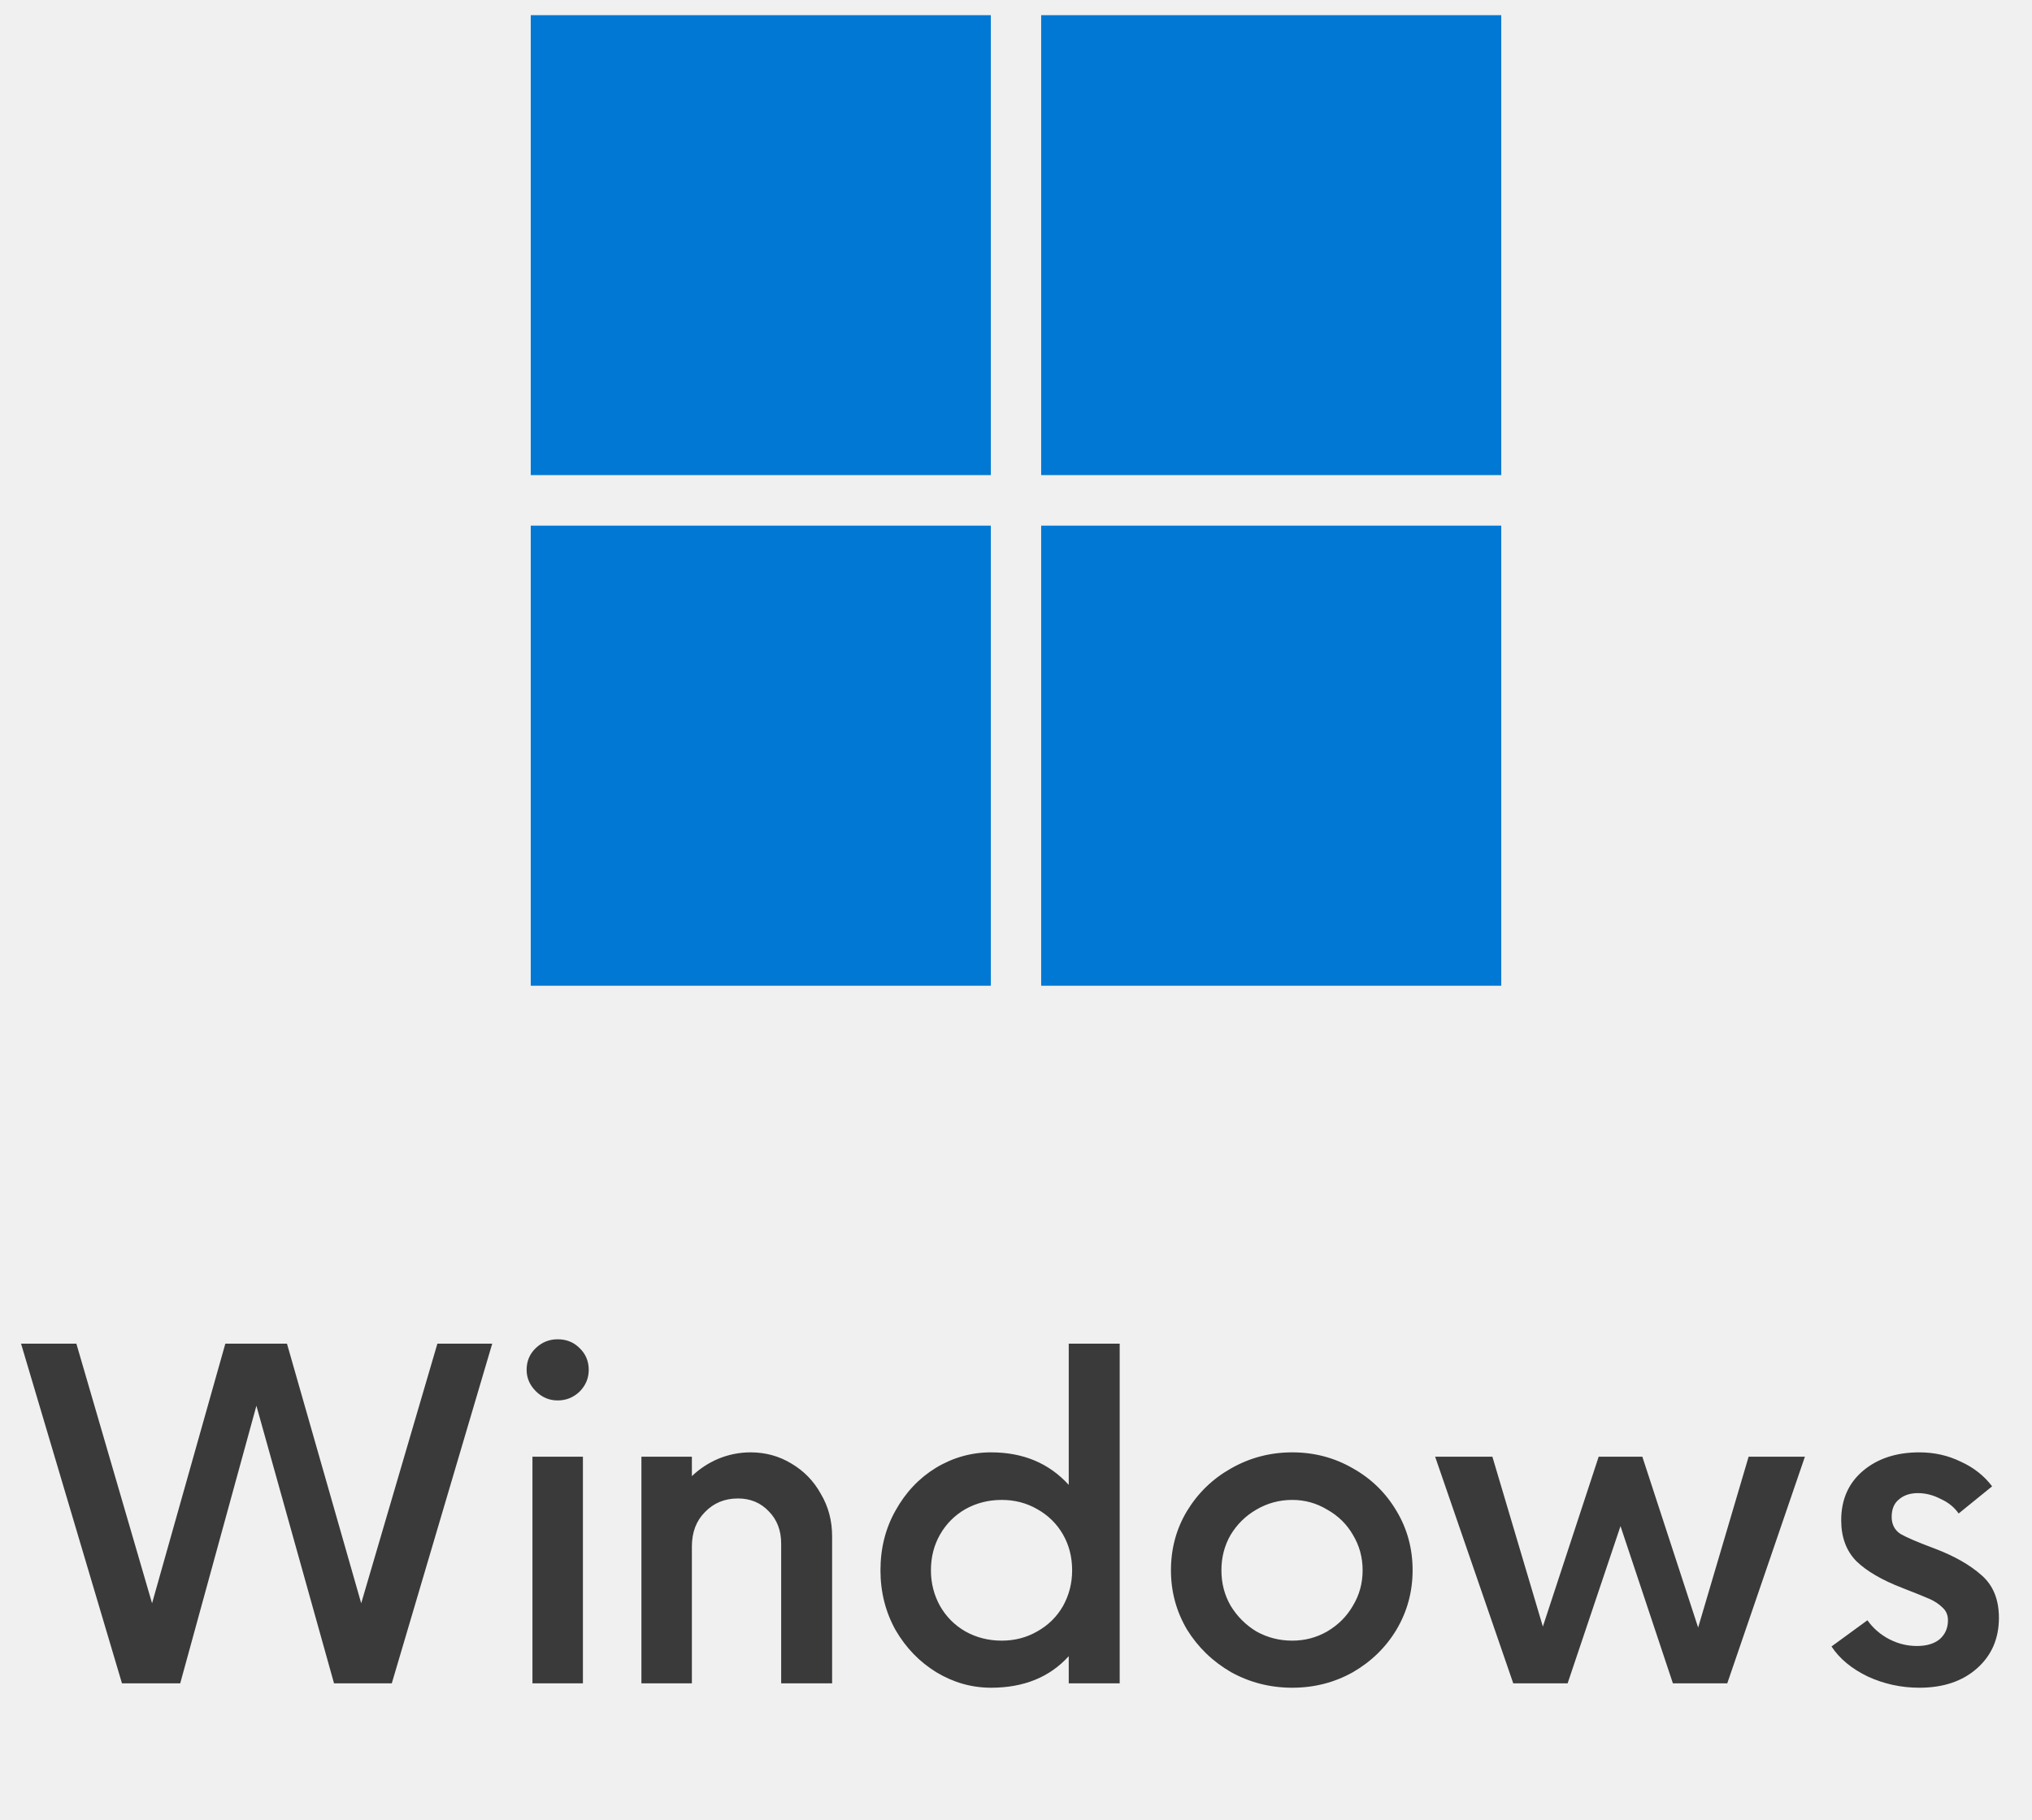
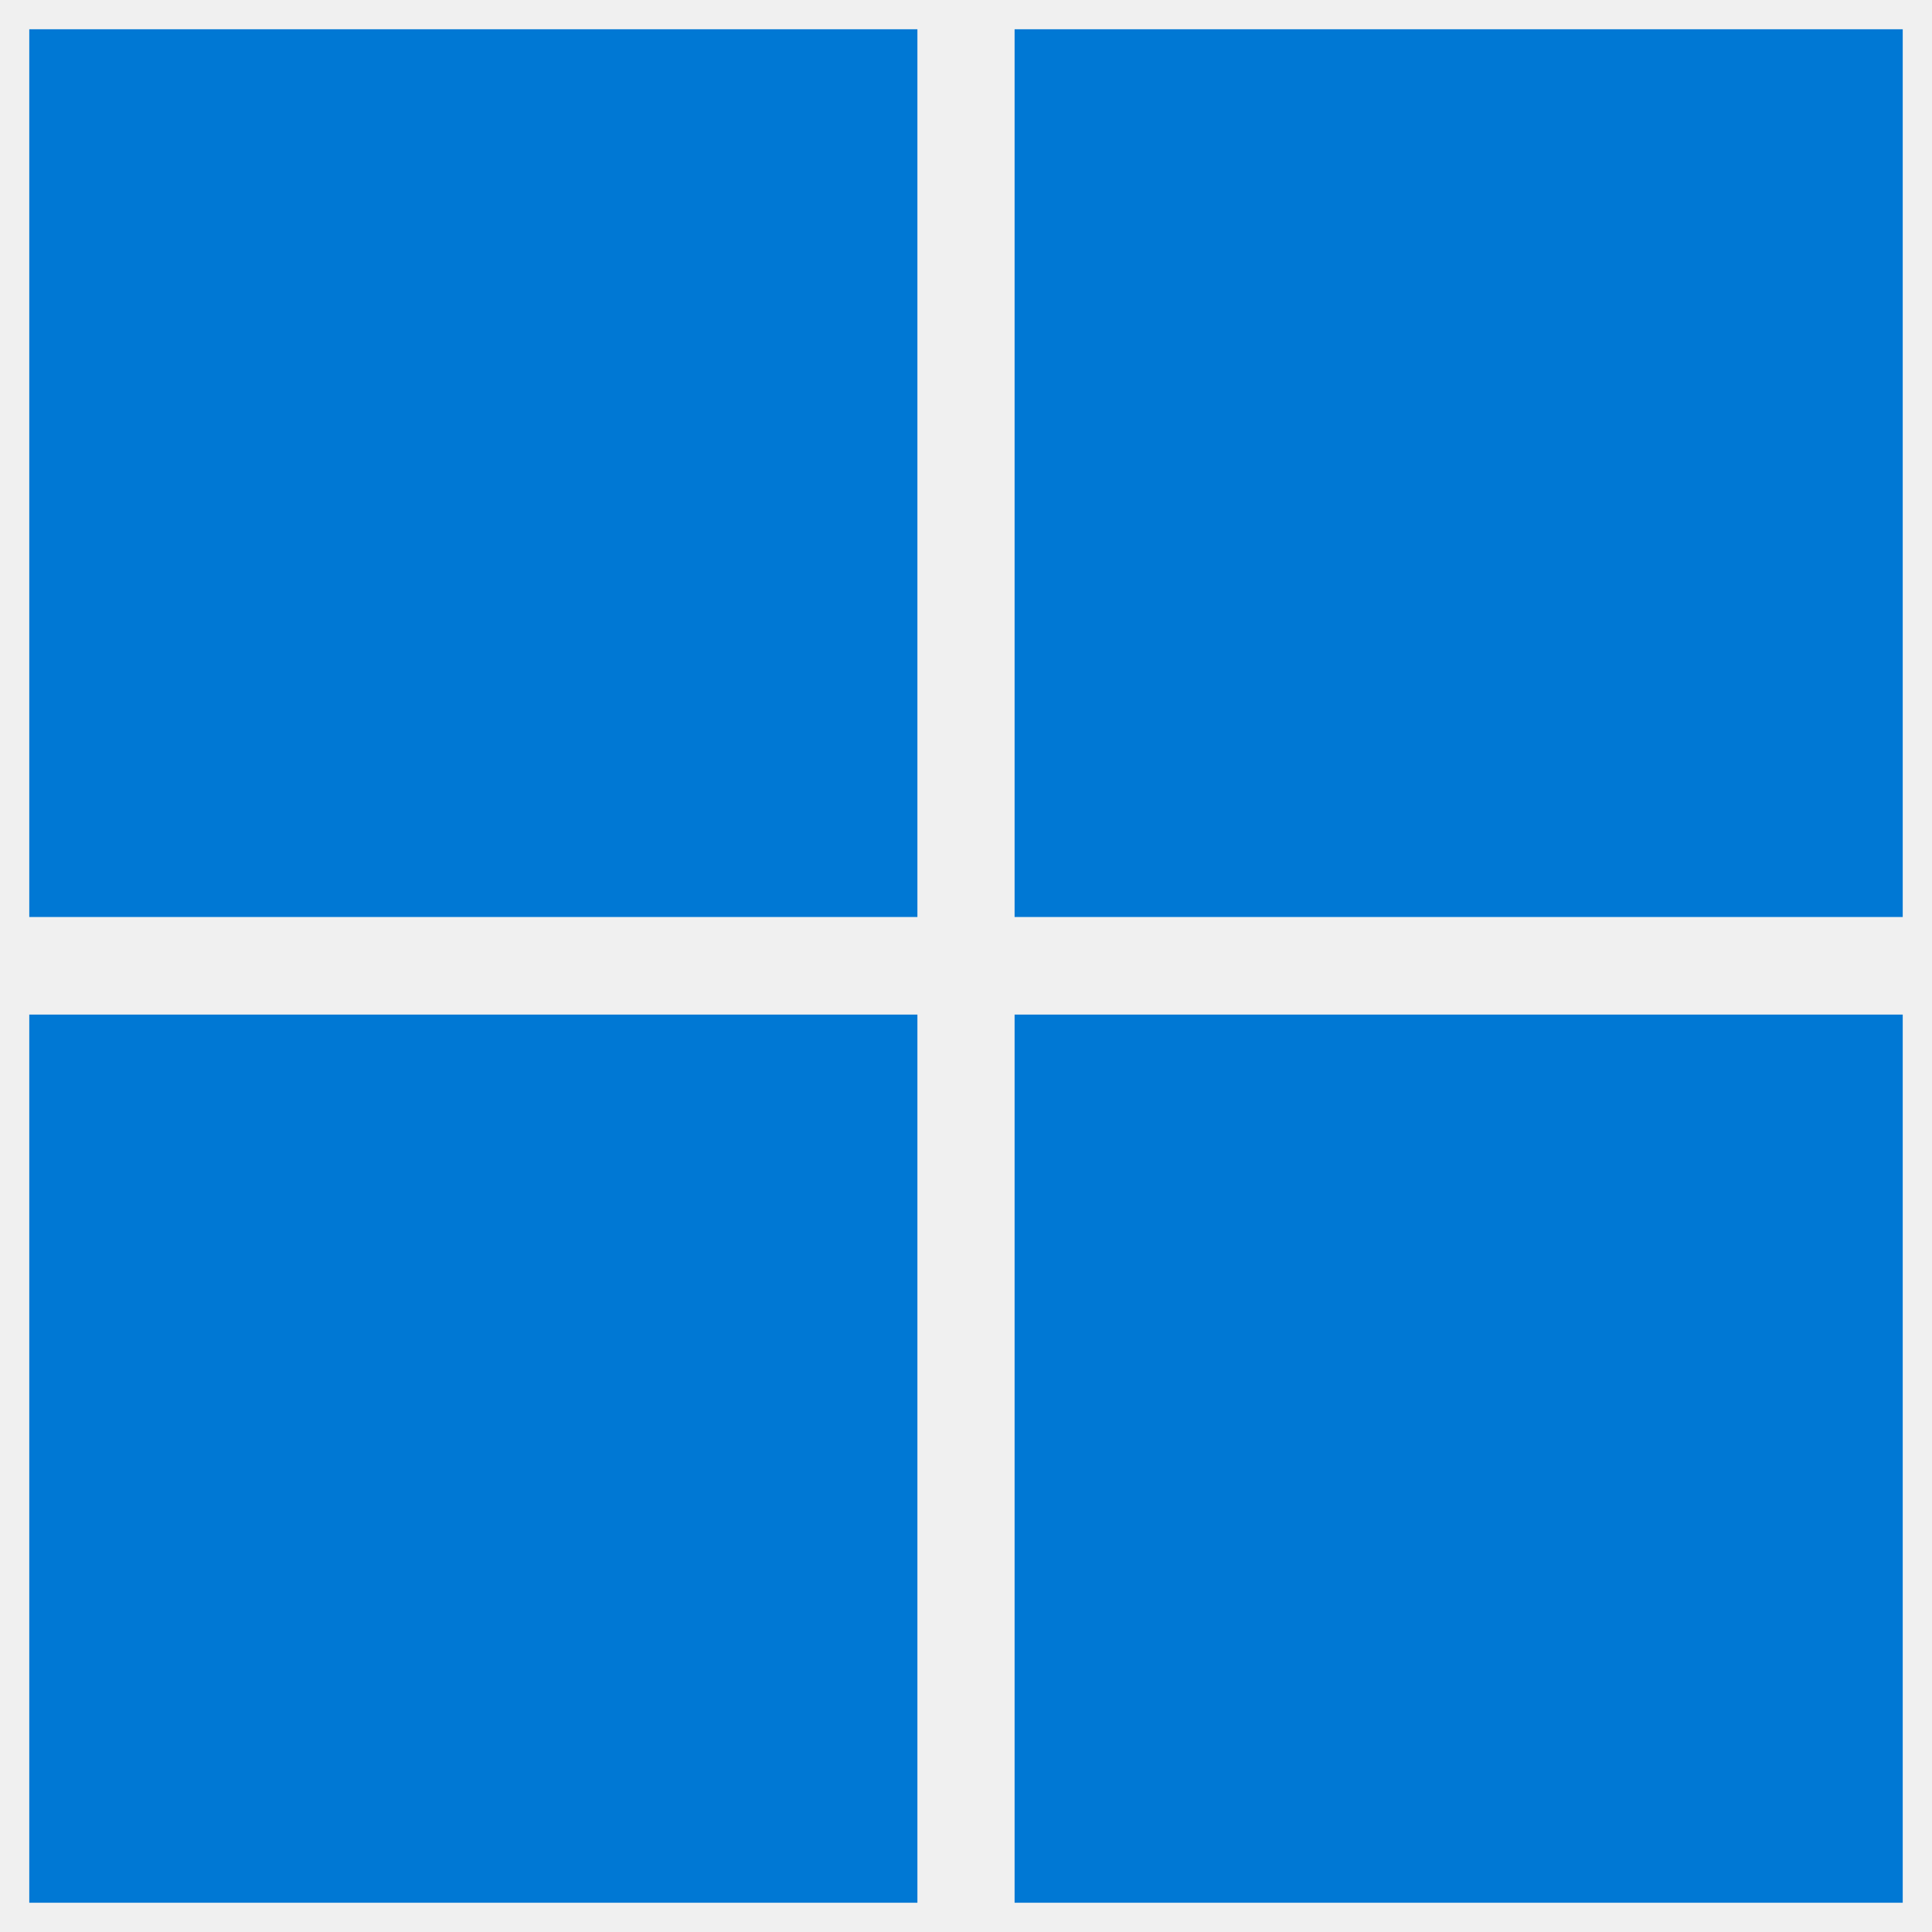
- <svg xmlns="http://www.w3.org/2000/svg" width="67" height="60" viewBox="0 0 67 60" fill="none">
-   <g clip-path="url(#clip0_5038_38952)">
-     <path d="M17.5 0.5H32.67V15.663H17.5V0.5ZM34.33 0.5H49.5V15.663H34.33V0.5ZM17.5 17.33H32.67V32.5H17.5V17.33ZM34.33 17.33H49.5V32.5H34.33" fill="#0078D4" />
+ <svg xmlns="http://www.w3.org/2000/svg" width="33" height="33" viewBox="0 0 33 33" fill="none">
+   <g clip-path="url(#clip0_5038_39181)">
+     <path d="M0.5 0.5H15.67V15.663H0.5V0.5ZM17.33 0.5H32.5V15.663H17.33V0.5ZM0.5 17.33H15.67V32.5H0.5V17.33ZM17.33 17.33H32.5V32.5H17.33" fill="#0078D4" />
  </g>
-   <path d="M11.91 52.86L14.422 44.3H16.23L12.918 55.5H11.014L8.454 46.348L5.942 55.5H4.022L0.694 44.3H2.518L5.014 52.86L7.43 44.3H9.462L11.91 52.86ZM19.22 55.5H17.556V48.028H19.22V55.5ZM18.388 46.172C18.11 46.172 17.87 46.071 17.668 45.868C17.465 45.665 17.364 45.431 17.364 45.164C17.364 44.876 17.465 44.636 17.668 44.444C17.87 44.252 18.11 44.156 18.388 44.156C18.676 44.156 18.916 44.252 19.108 44.444C19.31 44.636 19.412 44.876 19.412 45.164C19.412 45.441 19.31 45.681 19.108 45.884C18.905 46.076 18.665 46.172 18.388 46.172ZM24.749 47.884C25.24 47.884 25.688 48.007 26.093 48.252C26.509 48.497 26.835 48.833 27.069 49.26C27.315 49.676 27.437 50.14 27.437 50.652V55.5H25.757V50.892C25.757 50.455 25.619 50.097 25.341 49.82C25.075 49.543 24.739 49.404 24.333 49.404C23.896 49.404 23.533 49.553 23.245 49.852C22.957 50.14 22.813 50.519 22.813 50.988V55.5H21.149V48.028H22.813V48.668C23.069 48.423 23.363 48.231 23.693 48.092C24.035 47.953 24.387 47.884 24.749 47.884ZM35.239 44.3H36.919V55.5H35.239V54.604C34.61 55.297 33.756 55.644 32.679 55.644C32.039 55.644 31.436 55.473 30.871 55.132C30.316 54.791 29.868 54.327 29.527 53.74C29.196 53.143 29.031 52.487 29.031 51.772C29.031 51.047 29.196 50.391 29.527 49.804C29.858 49.207 30.3 48.737 30.855 48.396C31.42 48.055 32.028 47.884 32.679 47.884C33.735 47.884 34.588 48.241 35.239 48.956V44.3ZM33.031 54.092C33.458 54.092 33.847 53.991 34.199 53.788C34.562 53.585 34.844 53.308 35.047 52.956C35.25 52.593 35.351 52.199 35.351 51.772C35.351 51.335 35.25 50.94 35.047 50.588C34.844 50.236 34.562 49.959 34.199 49.756C33.847 49.553 33.458 49.452 33.031 49.452C32.594 49.452 32.194 49.553 31.831 49.756C31.479 49.959 31.202 50.236 30.999 50.588C30.796 50.94 30.695 51.335 30.695 51.772C30.695 52.199 30.796 52.593 30.999 52.956C31.202 53.308 31.479 53.585 31.831 53.788C32.194 53.991 32.594 54.092 33.031 54.092ZM42.609 55.644C41.884 55.644 41.212 55.473 40.593 55.132C39.985 54.78 39.5 54.311 39.137 53.724C38.785 53.127 38.609 52.476 38.609 51.772C38.609 51.057 38.785 50.407 39.137 49.82C39.5 49.223 39.985 48.753 40.593 48.412C41.212 48.06 41.884 47.884 42.609 47.884C43.334 47.884 44.001 48.06 44.609 48.412C45.217 48.753 45.697 49.223 46.049 49.82C46.401 50.407 46.577 51.057 46.577 51.772C46.577 52.476 46.401 53.127 46.049 53.724C45.697 54.311 45.217 54.78 44.609 55.132C44.001 55.473 43.334 55.644 42.609 55.644ZM42.609 54.092C43.025 54.092 43.409 53.991 43.761 53.788C44.124 53.575 44.407 53.292 44.609 52.94C44.822 52.588 44.929 52.199 44.929 51.772C44.929 51.345 44.822 50.956 44.609 50.604C44.407 50.252 44.124 49.975 43.761 49.772C43.409 49.559 43.025 49.452 42.609 49.452C42.182 49.452 41.788 49.559 41.425 49.772C41.073 49.975 40.791 50.252 40.577 50.604C40.374 50.956 40.273 51.345 40.273 51.772C40.273 52.199 40.374 52.588 40.577 52.94C40.791 53.292 41.073 53.575 41.425 53.788C41.788 53.991 42.182 54.092 42.609 54.092ZM55.992 53.66L57.656 48.028H59.512L56.952 55.5H55.16L53.432 50.316L51.688 55.5H49.896L47.32 48.028H49.208L50.872 53.628L52.712 48.028H54.152L55.992 53.66ZM63.285 55.644C62.688 55.644 62.122 55.521 61.589 55.276C61.056 55.02 60.656 54.689 60.389 54.284L61.573 53.42C61.765 53.687 62.005 53.895 62.293 54.044C62.581 54.193 62.885 54.268 63.205 54.268C63.525 54.268 63.776 54.193 63.957 54.044C64.138 53.884 64.229 53.676 64.229 53.42C64.229 53.249 64.17 53.111 64.053 53.004C63.935 52.887 63.791 52.791 63.621 52.716C63.45 52.641 63.146 52.519 62.709 52.348C62.047 52.092 61.546 51.799 61.205 51.468C60.874 51.127 60.709 50.679 60.709 50.124C60.709 49.441 60.949 48.897 61.429 48.492C61.909 48.087 62.528 47.884 63.285 47.884C63.776 47.884 64.229 47.985 64.645 48.188C65.072 48.38 65.418 48.652 65.685 49.004L64.581 49.9C64.442 49.697 64.245 49.537 63.989 49.42C63.743 49.292 63.493 49.228 63.237 49.228C62.981 49.228 62.773 49.297 62.613 49.436C62.453 49.564 62.373 49.756 62.373 50.012C62.373 50.257 62.469 50.444 62.661 50.572C62.864 50.689 63.237 50.849 63.781 51.052C64.431 51.297 64.949 51.591 65.333 51.932C65.717 52.263 65.909 52.732 65.909 53.34C65.909 54.023 65.669 54.577 65.189 55.004C64.709 55.431 64.074 55.644 63.285 55.644Z" fill="#3A3A3B" />
  <defs>
-     <clipPath id="clip0_5038_38952">
-       <rect width="32" height="32" fill="white" transform="translate(17.5 0.5)" />
+     <clipPath id="clip0_5038_39181">
+       <rect width="32" height="32" fill="white" transform="translate(0.5 0.5)" />
    </clipPath>
  </defs>
</svg>
